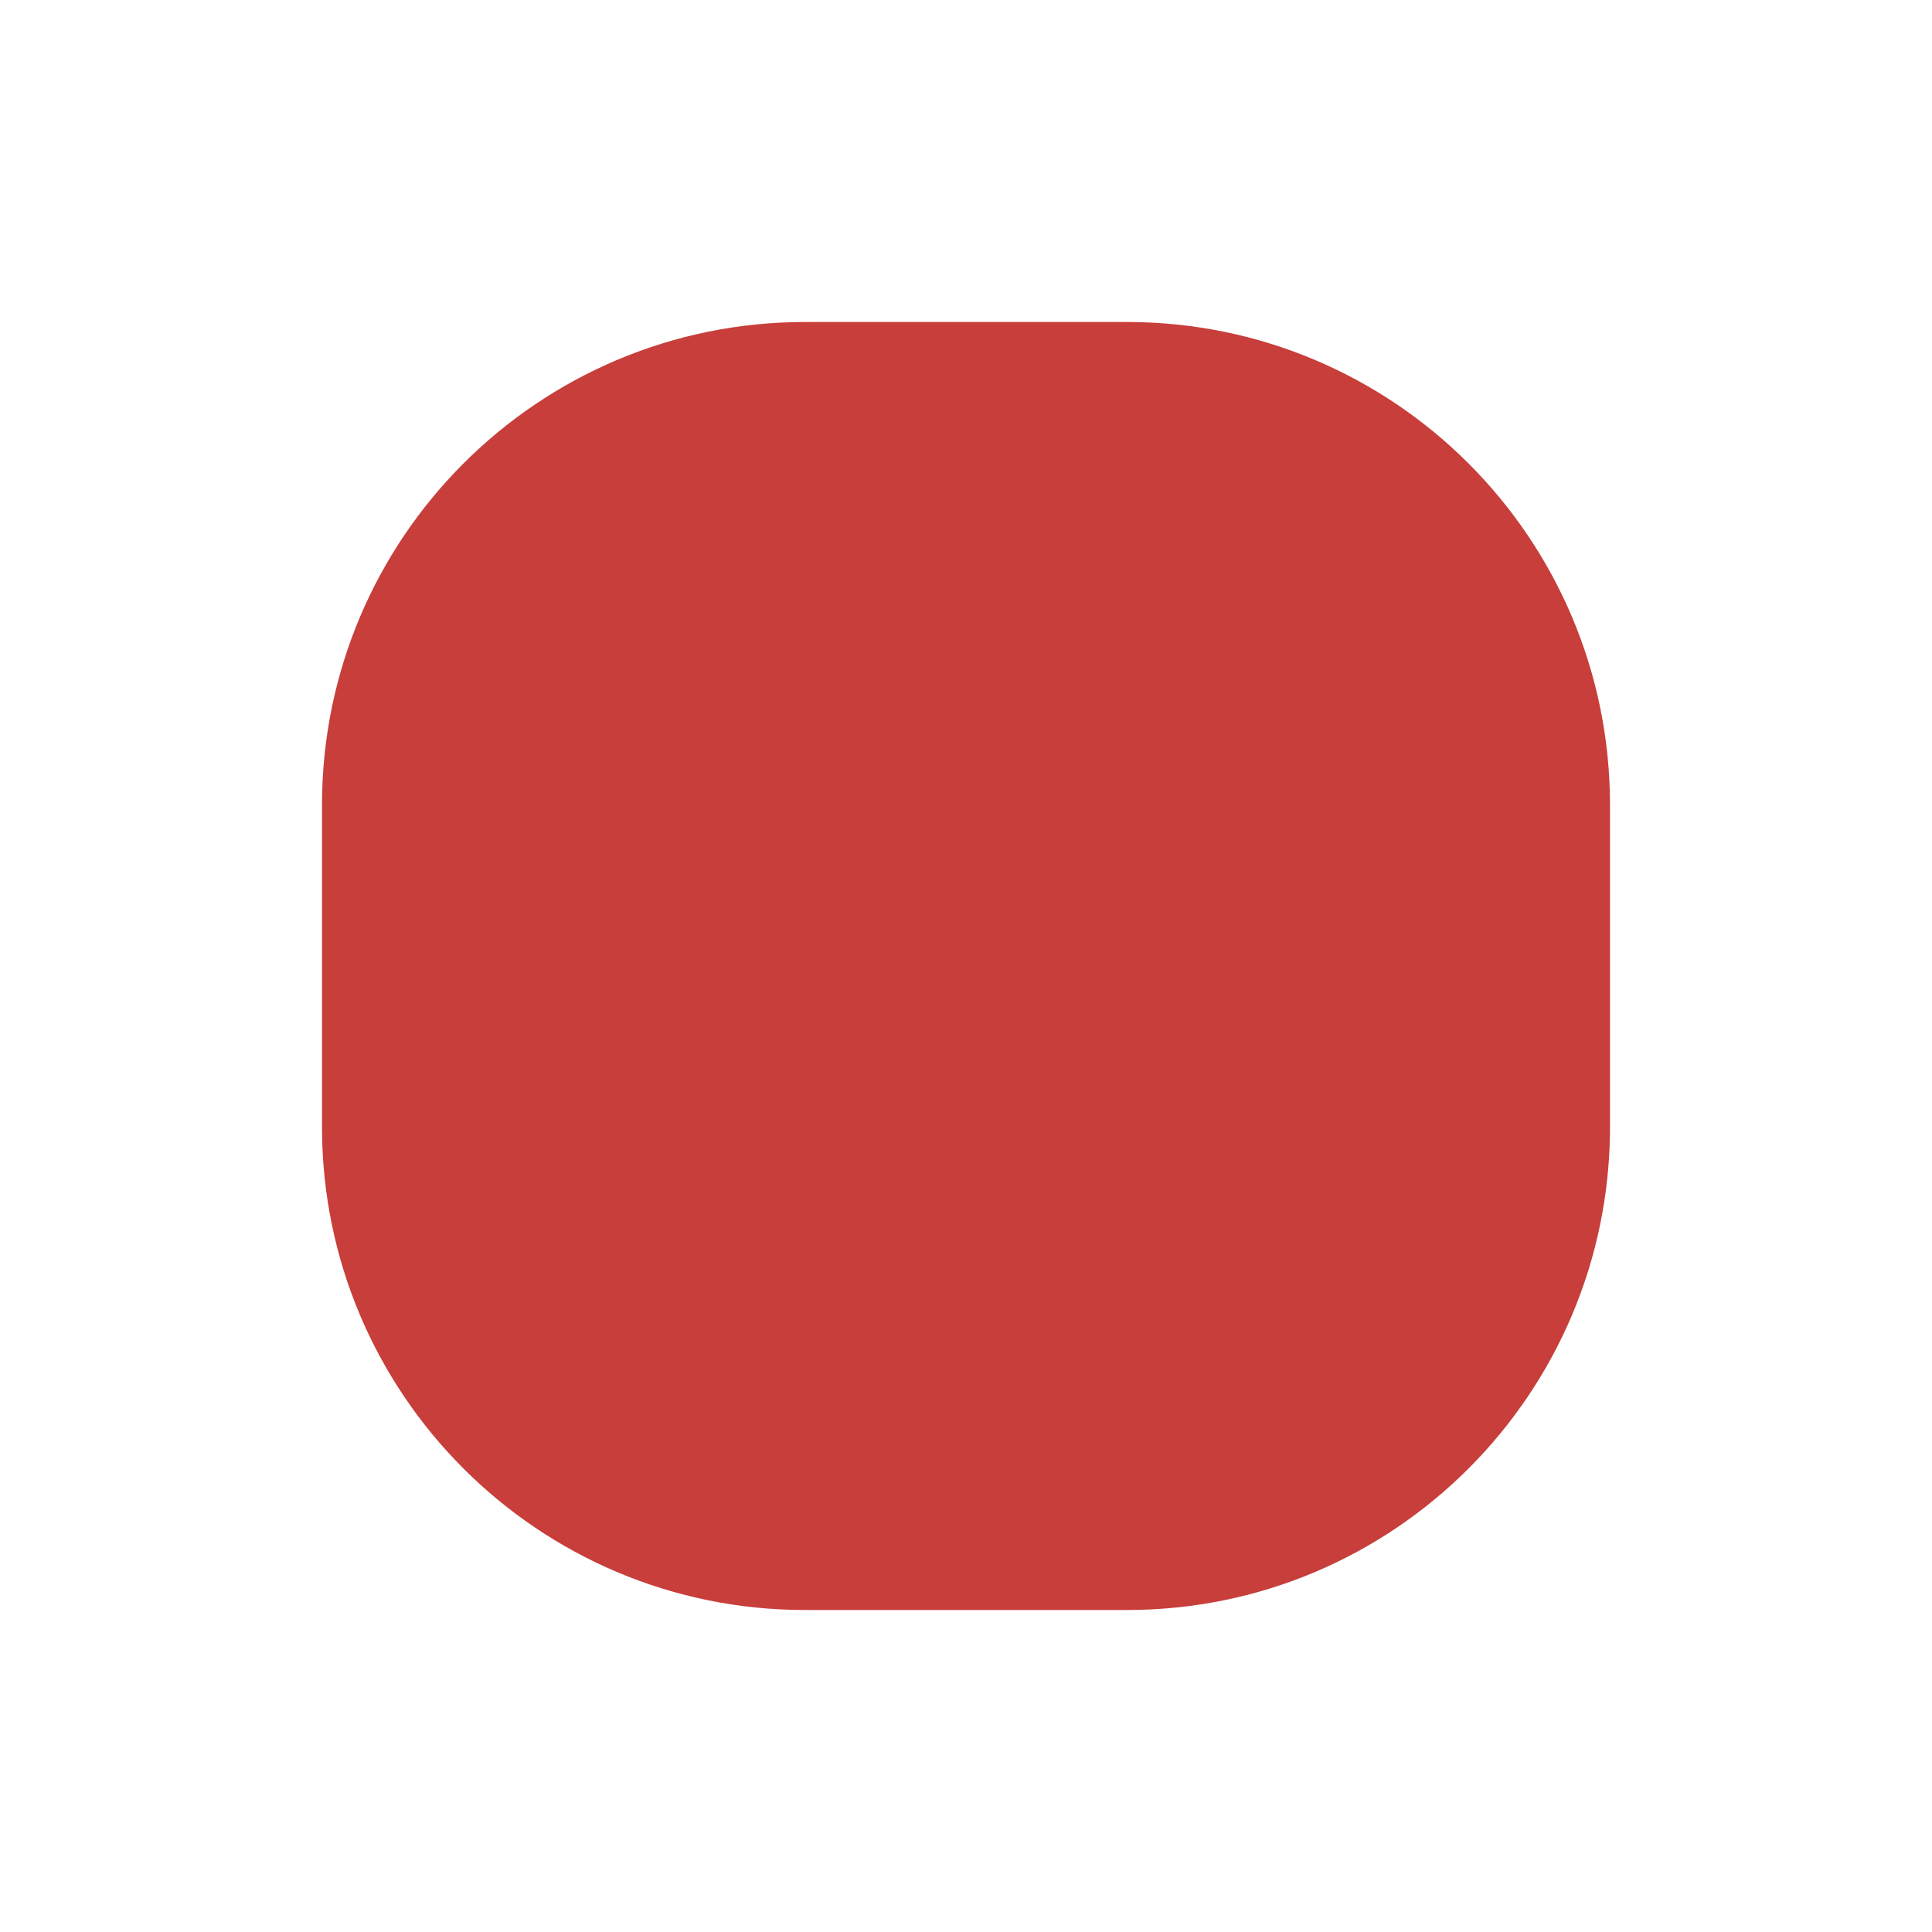
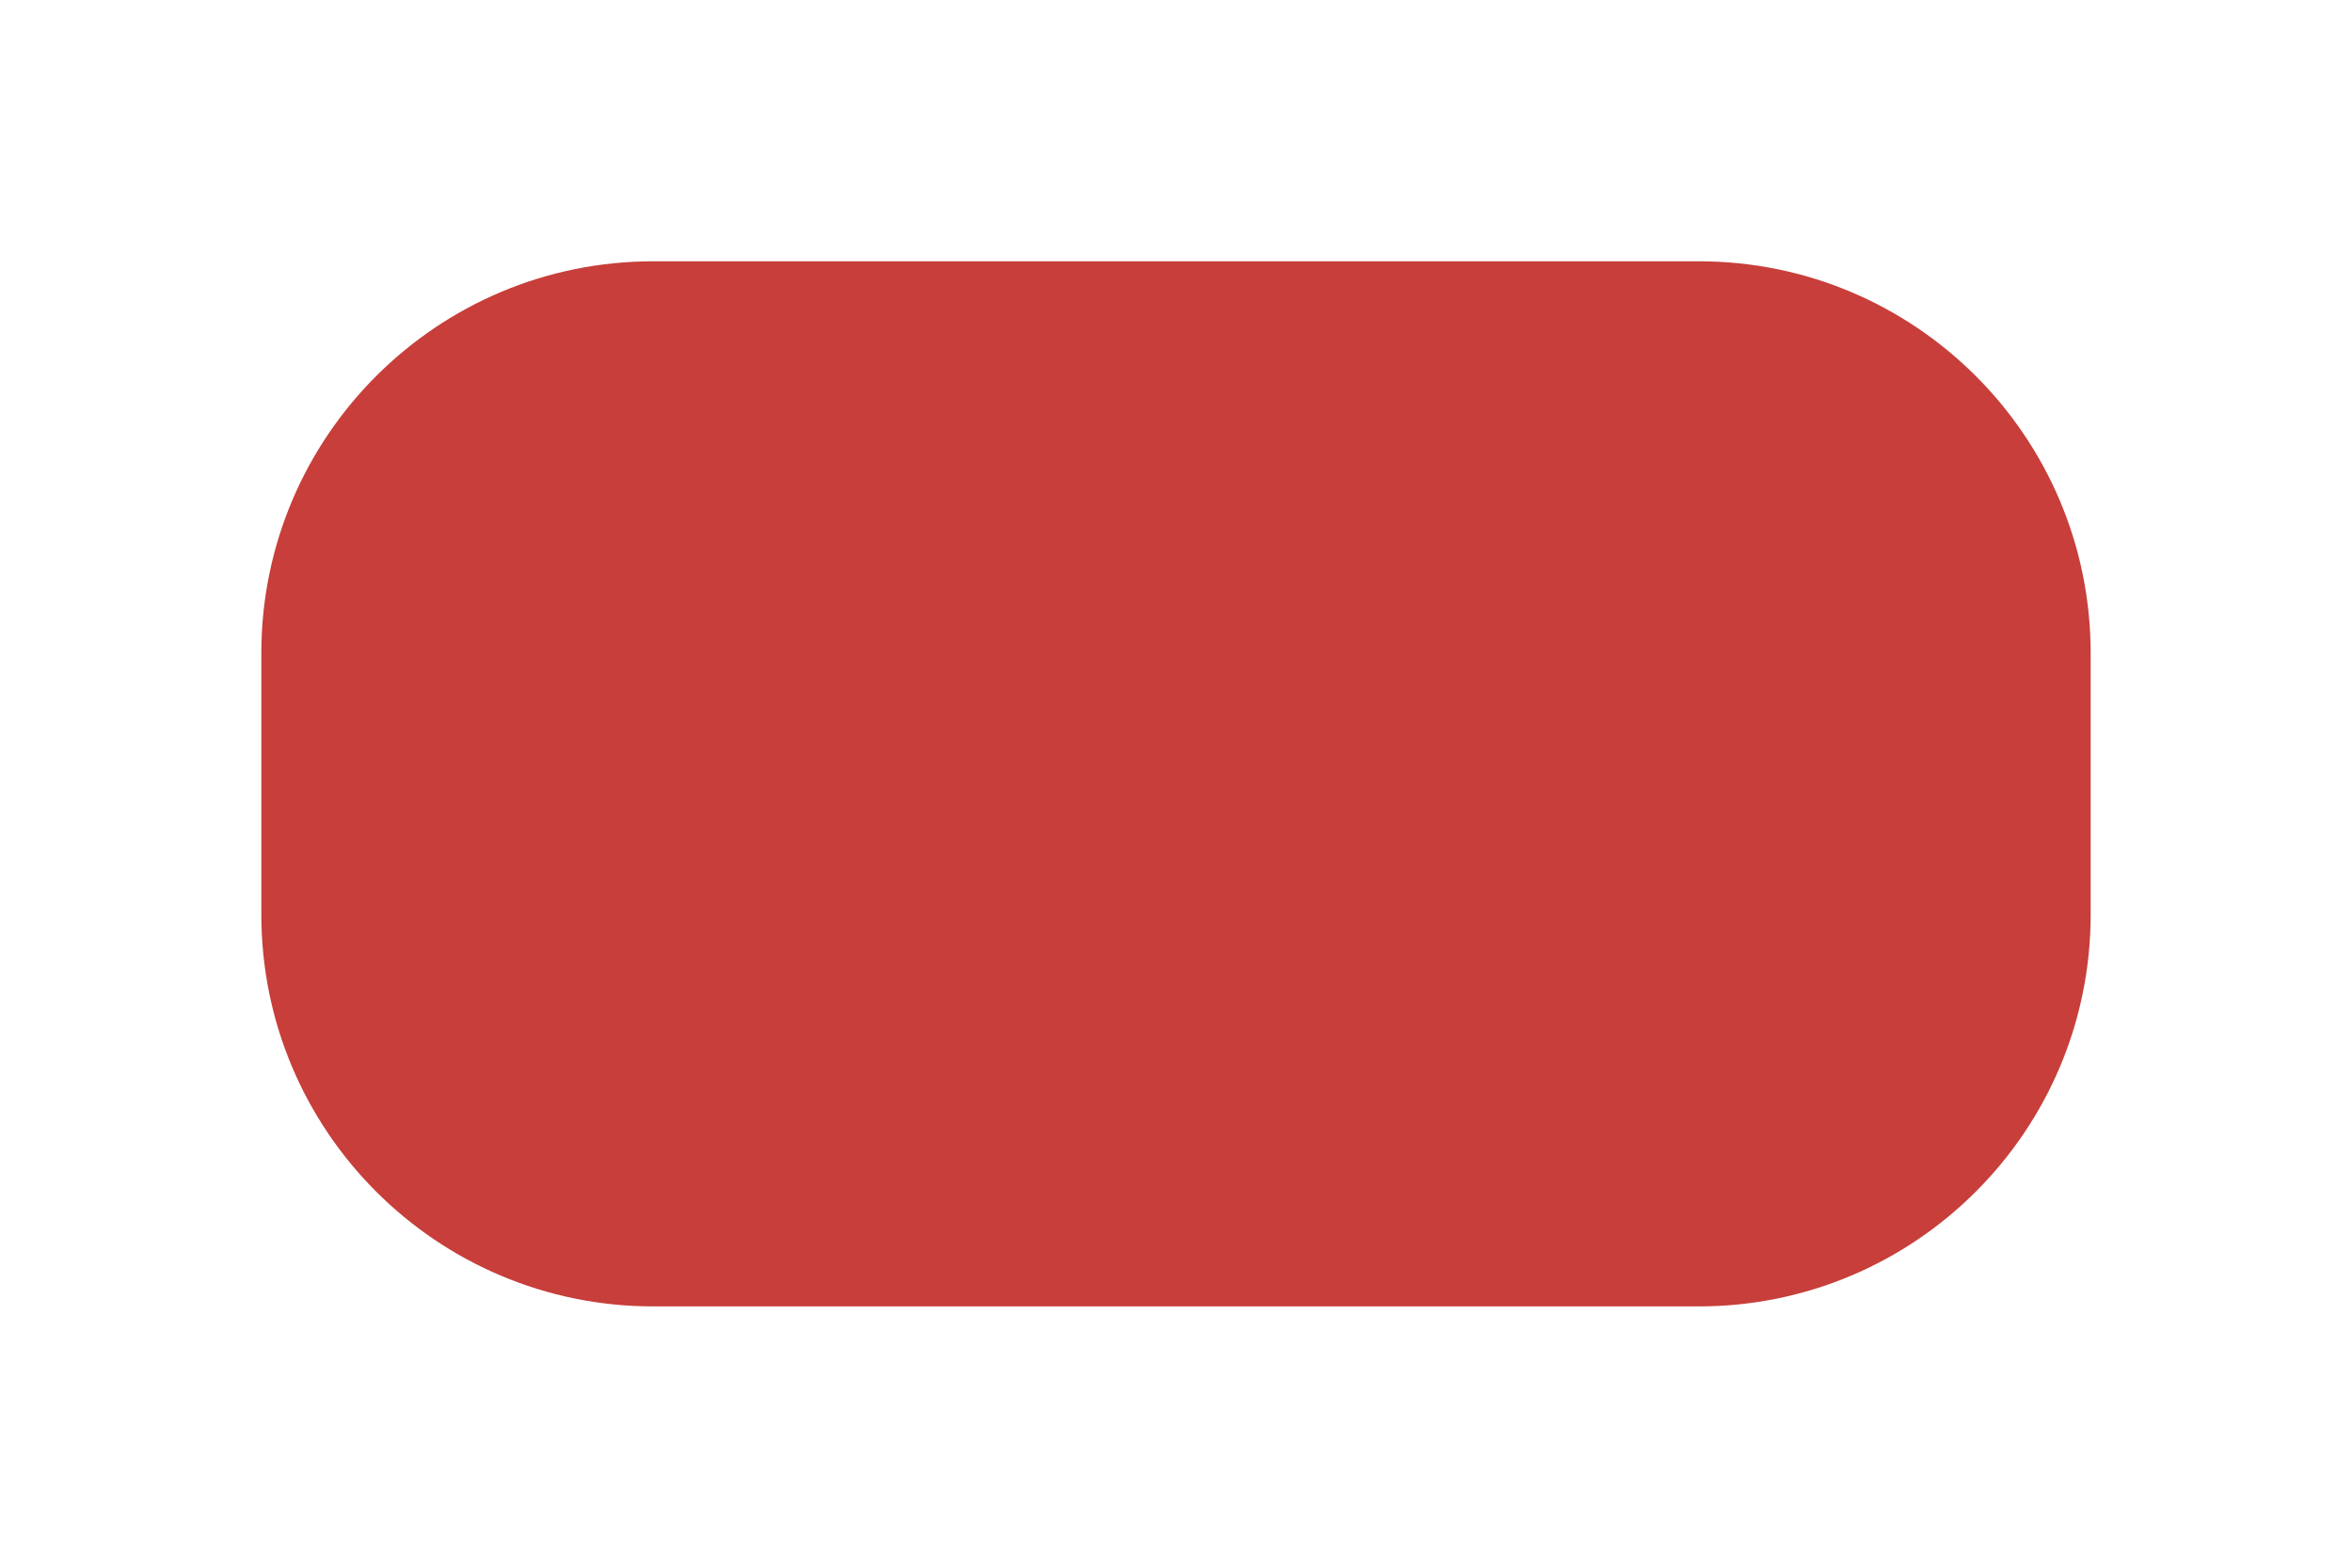
- <svg xmlns="http://www.w3.org/2000/svg" width="30" height="30" version="1.1" id="svg6" viewBox="0 0 60 60">
+ <svg xmlns="http://www.w3.org/2000/svg" width="45" height="30" version="1.1" id="svg6" viewBox="0 0 90 60">
  <defs id="defs10">
    </defs>
-   <path id="svg_1" width="40" height="40" x="10" y="10" fill="#015ad7" stroke="#000000" stroke-width="0" rx="0" d="m 25,10 h 10 a 15,15 45 0 1 15,15 v 10 a 15,15 135 0 1 -15,15 h -10 a 15,15 45 0 1 -15,-15 v -10 a 15,15 135 0 1 15,-15 z" style="fill:#c73e3a;fill-opacity:1" />
+   <path id="svg_1" width="70" height="40" x="10" y="10" fill="#015ad7" stroke="#000000" stroke-width="0" rx="0" d="m 25,10 h 40 a 15,15 45 0 1 15,15 v 10 a 15,15 135 0 1 -15,15 h -40 a 15,15 45 0 1 -15,-15 v -10 a 15,15 135 0 1 15,-15 z" style="fill:#c73e3a;fill-opacity:1" />
</svg>
